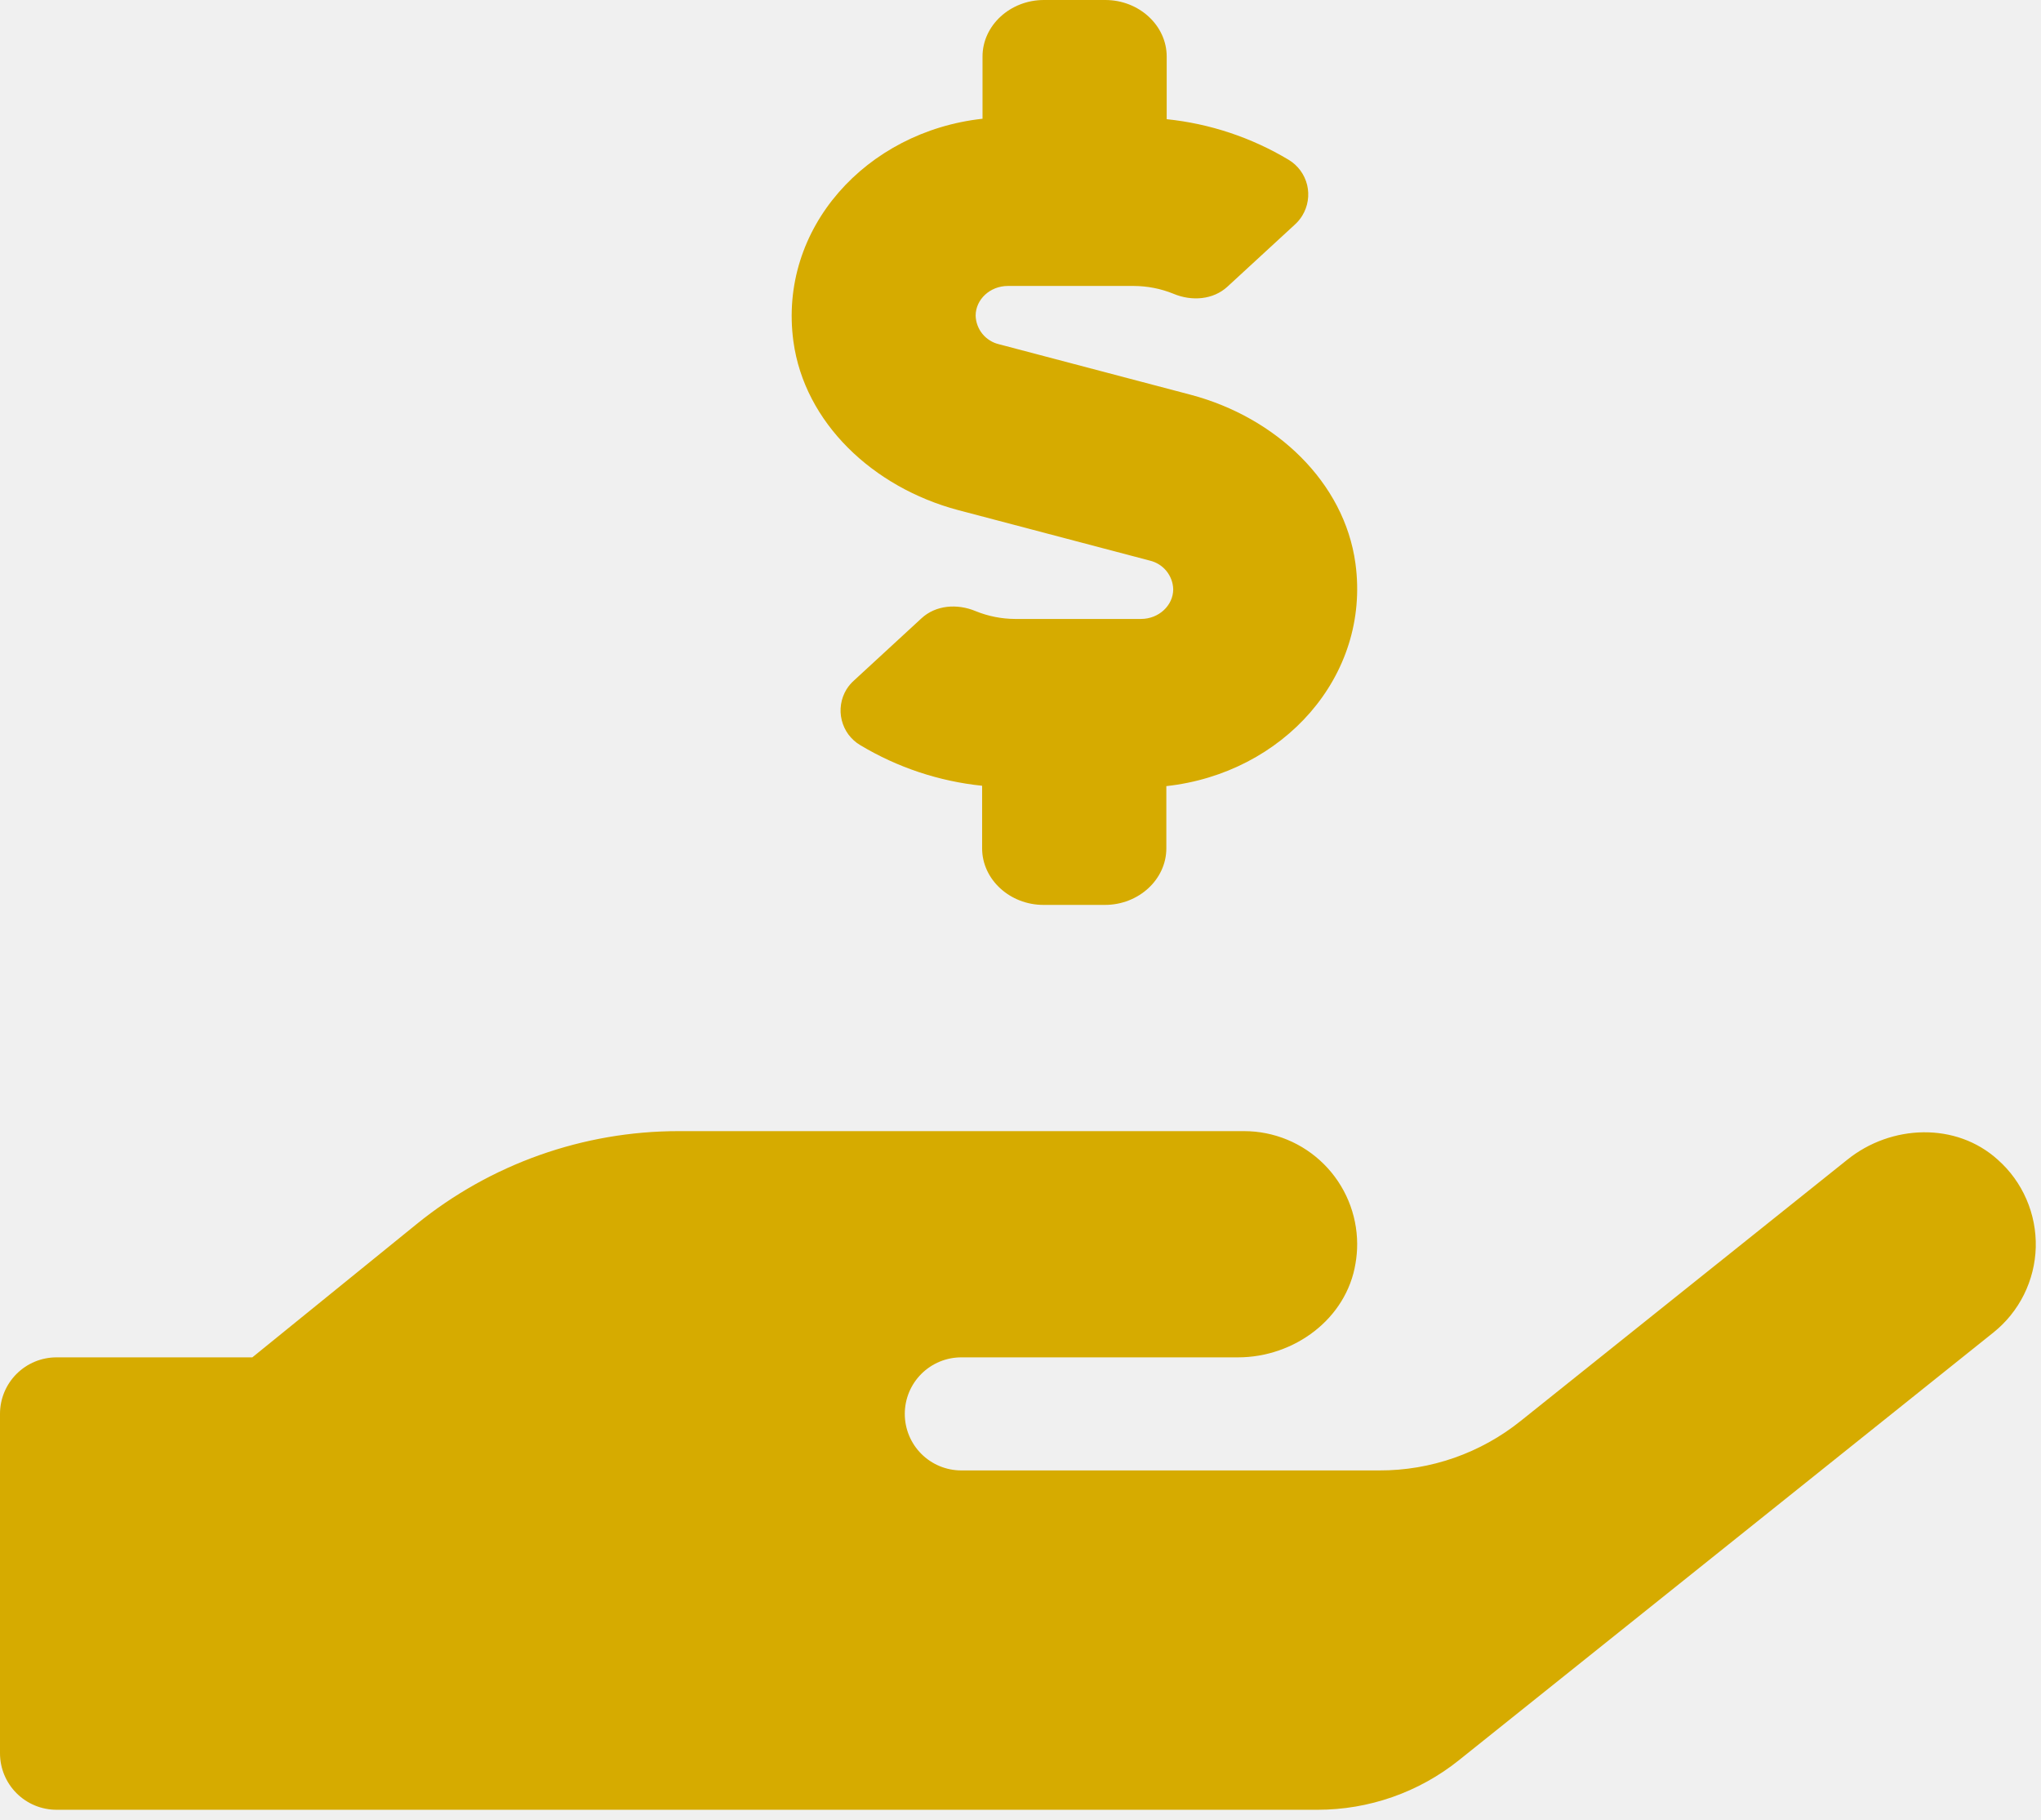
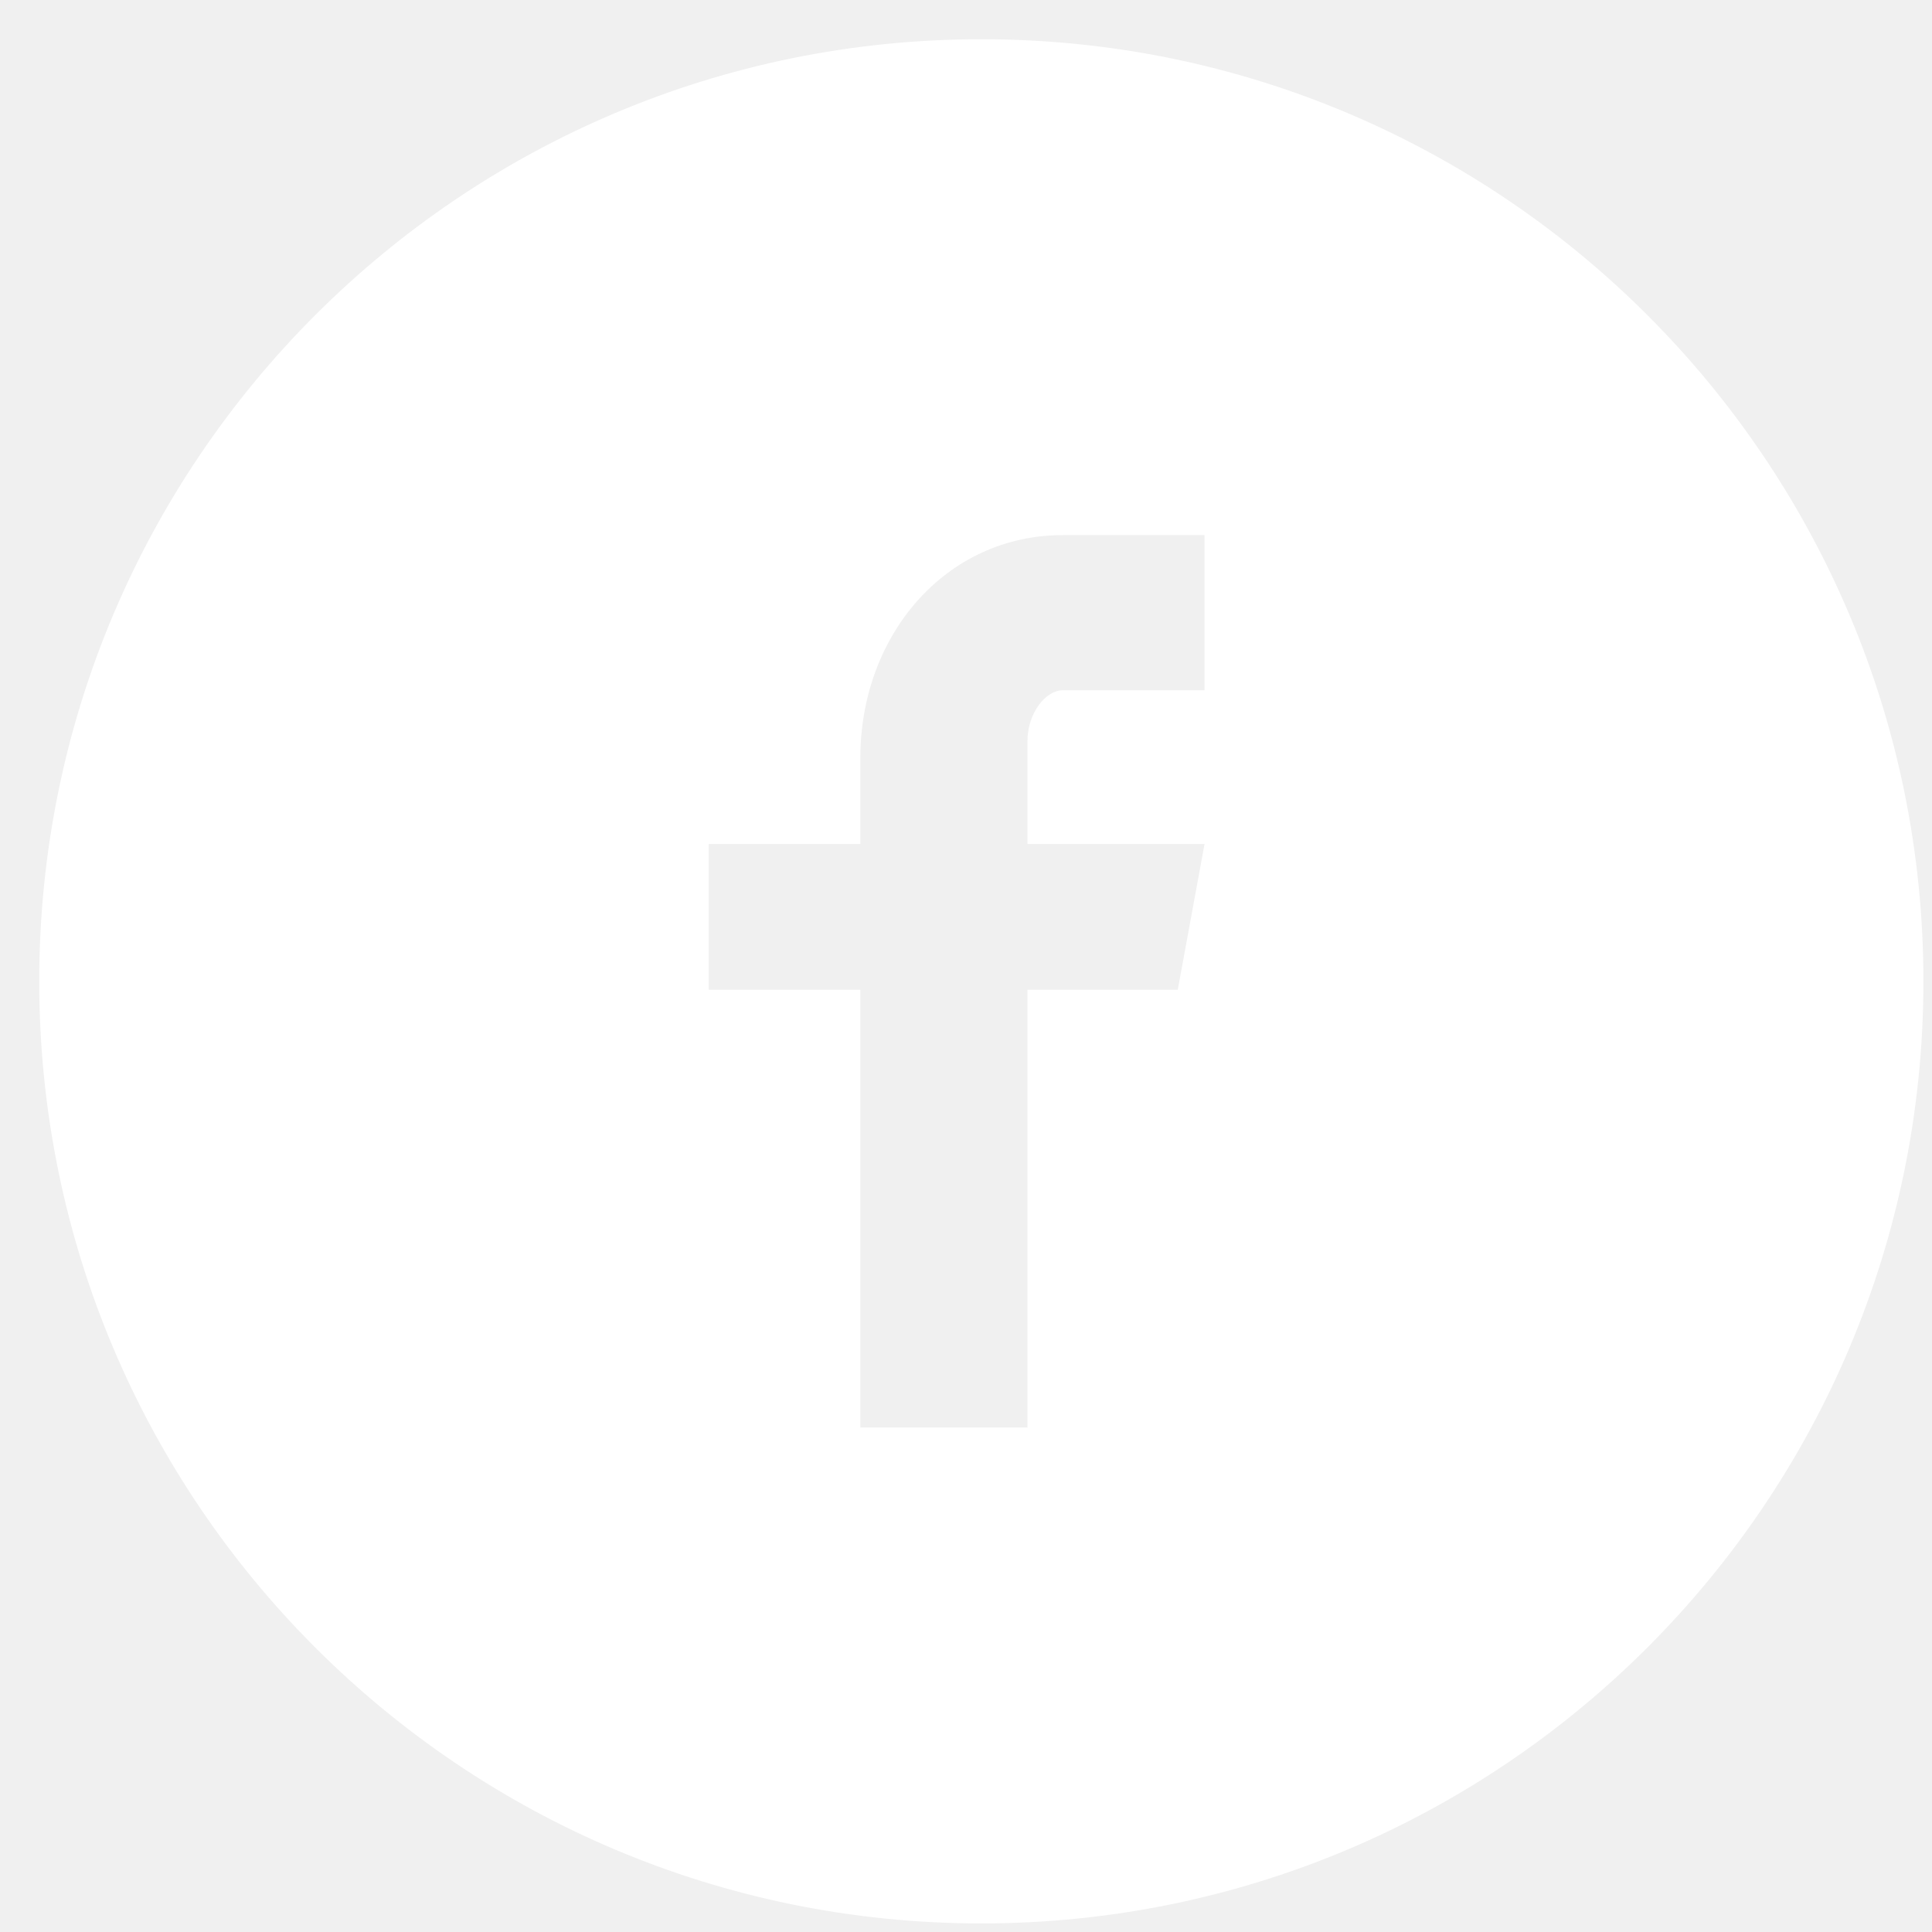
- <svg xmlns="http://www.w3.org/2000/svg" width="46" height="41" viewBox="0 0 46 41" fill="none">
-   <path d="M21.591 11.494L25.914 12.633C26.061 12.668 26.192 12.749 26.288 12.866C26.383 12.983 26.438 13.128 26.442 13.278C26.442 13.645 26.116 13.948 25.716 13.948H22.88C22.575 13.947 22.272 13.887 21.989 13.772C21.571 13.597 21.09 13.637 20.77 13.932L19.257 15.326C19.187 15.387 19.126 15.458 19.077 15.537C19.015 15.64 18.973 15.754 18.955 15.873C18.937 15.991 18.942 16.112 18.971 16.229C19 16.345 19.051 16.455 19.122 16.552C19.194 16.648 19.284 16.73 19.387 16.791C20.225 17.294 21.163 17.607 22.135 17.707V19.117C22.135 19.818 22.759 20.392 23.519 20.392H24.903C25.663 20.392 26.287 19.818 26.287 19.117V17.715C28.91 17.428 30.894 15.246 30.549 12.697C30.298 10.865 28.759 9.407 26.84 8.897L22.517 7.758C22.37 7.724 22.239 7.642 22.143 7.526C22.048 7.409 21.993 7.264 21.989 7.113C21.989 6.747 22.315 6.444 22.715 6.444H25.551C25.858 6.445 26.161 6.504 26.445 6.619C26.862 6.795 27.344 6.755 27.664 6.46L29.178 5.066C29.245 5.006 29.304 4.936 29.351 4.859C29.413 4.756 29.456 4.643 29.474 4.524C29.493 4.405 29.488 4.284 29.46 4.167C29.431 4.05 29.38 3.94 29.309 3.843C29.237 3.746 29.148 3.664 29.045 3.602C28.206 3.099 27.267 2.786 26.295 2.686V1.274C26.295 0.574 25.672 0 24.911 0H23.528C22.767 0 22.144 0.574 22.144 1.274V2.676C19.524 2.963 17.536 5.146 17.882 7.695C18.132 9.527 19.675 10.984 21.591 11.494ZM45.027 26.135C44.087 25.282 42.621 25.338 41.633 26.135L34.273 32.021C33.37 32.746 32.245 33.14 31.087 33.136H21.666C21.328 33.136 21.004 33.002 20.765 32.763C20.526 32.524 20.392 32.2 20.392 31.862C20.392 31.524 20.526 31.2 20.765 30.961C21.004 30.722 21.328 30.588 21.666 30.588H27.902C29.169 30.588 30.349 29.719 30.551 28.469C30.576 28.325 30.588 28.18 30.588 28.034C30.586 27.359 30.317 26.712 29.839 26.235C29.361 25.758 28.714 25.49 28.039 25.49H15.294C13.144 25.49 11.06 26.23 9.391 27.584L5.687 30.588H1.274C0.936 30.588 0.612 30.722 0.373 30.961C0.134 31.2 0 31.524 0 31.862L0 39.509C0 39.847 0.134 40.171 0.373 40.41C0.612 40.649 0.936 40.783 1.274 40.783H29.693C30.851 40.784 31.975 40.391 32.879 39.668L44.925 30.03C45.215 29.798 45.451 29.506 45.616 29.174C45.781 28.841 45.872 28.477 45.882 28.106C45.891 27.735 45.82 27.367 45.672 27.026C45.525 26.686 45.305 26.381 45.027 26.135H45.027Z" fill="#D6AB00" />
+ <svg xmlns="http://www.w3.org/2000/svg" width="36" height="36" viewBox="0 0 36 36" fill="none">
+   <path d="M18.285 0.731C8.591 0.731 0.731 8.591 0.731 18.285C0.731 27.98 8.591 35.84 18.285 35.84C27.98 35.84 35.84 27.98 35.84 18.285C35.84 8.591 27.98 0.731 18.285 0.731ZM22.444 12.862H19.805C19.492 12.862 19.145 13.273 19.145 13.82V15.726H22.445L21.946 18.443H19.145V26.6H16.031V18.443H13.206V15.726H16.031V14.127C16.031 11.834 17.622 9.971 19.805 9.971H22.444V12.862V12.862Z" fill="white" />
</svg>
